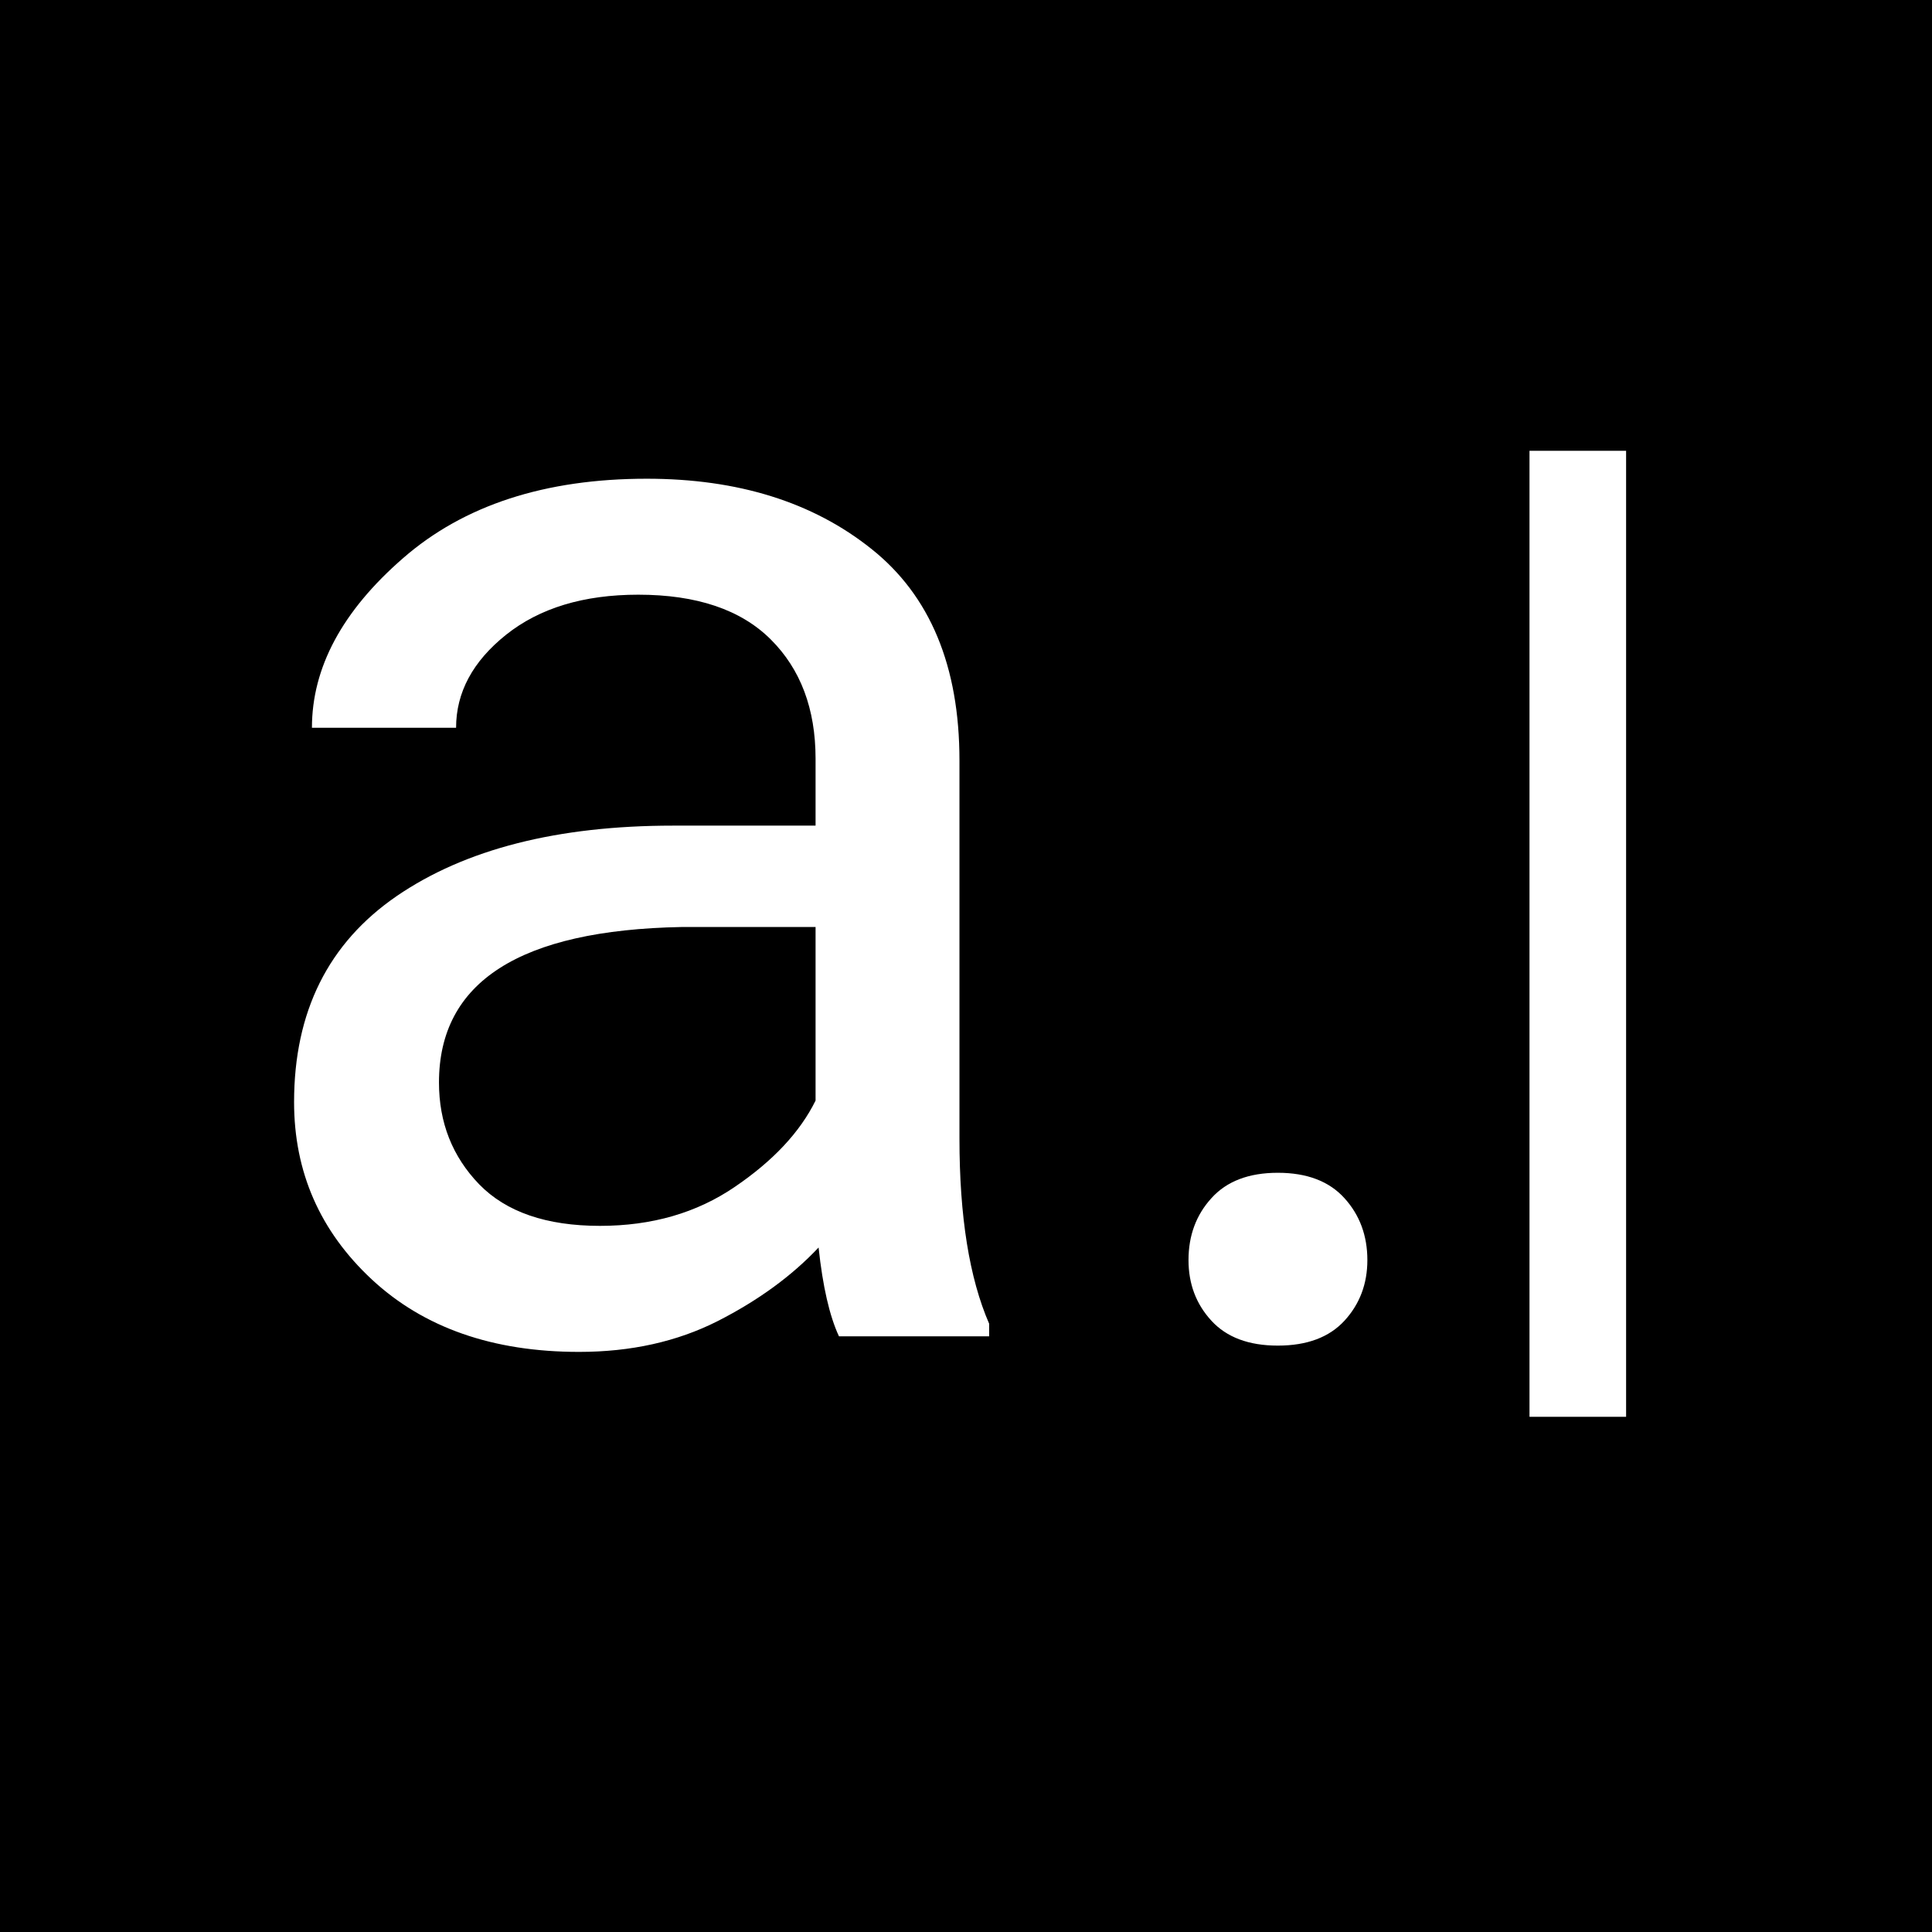
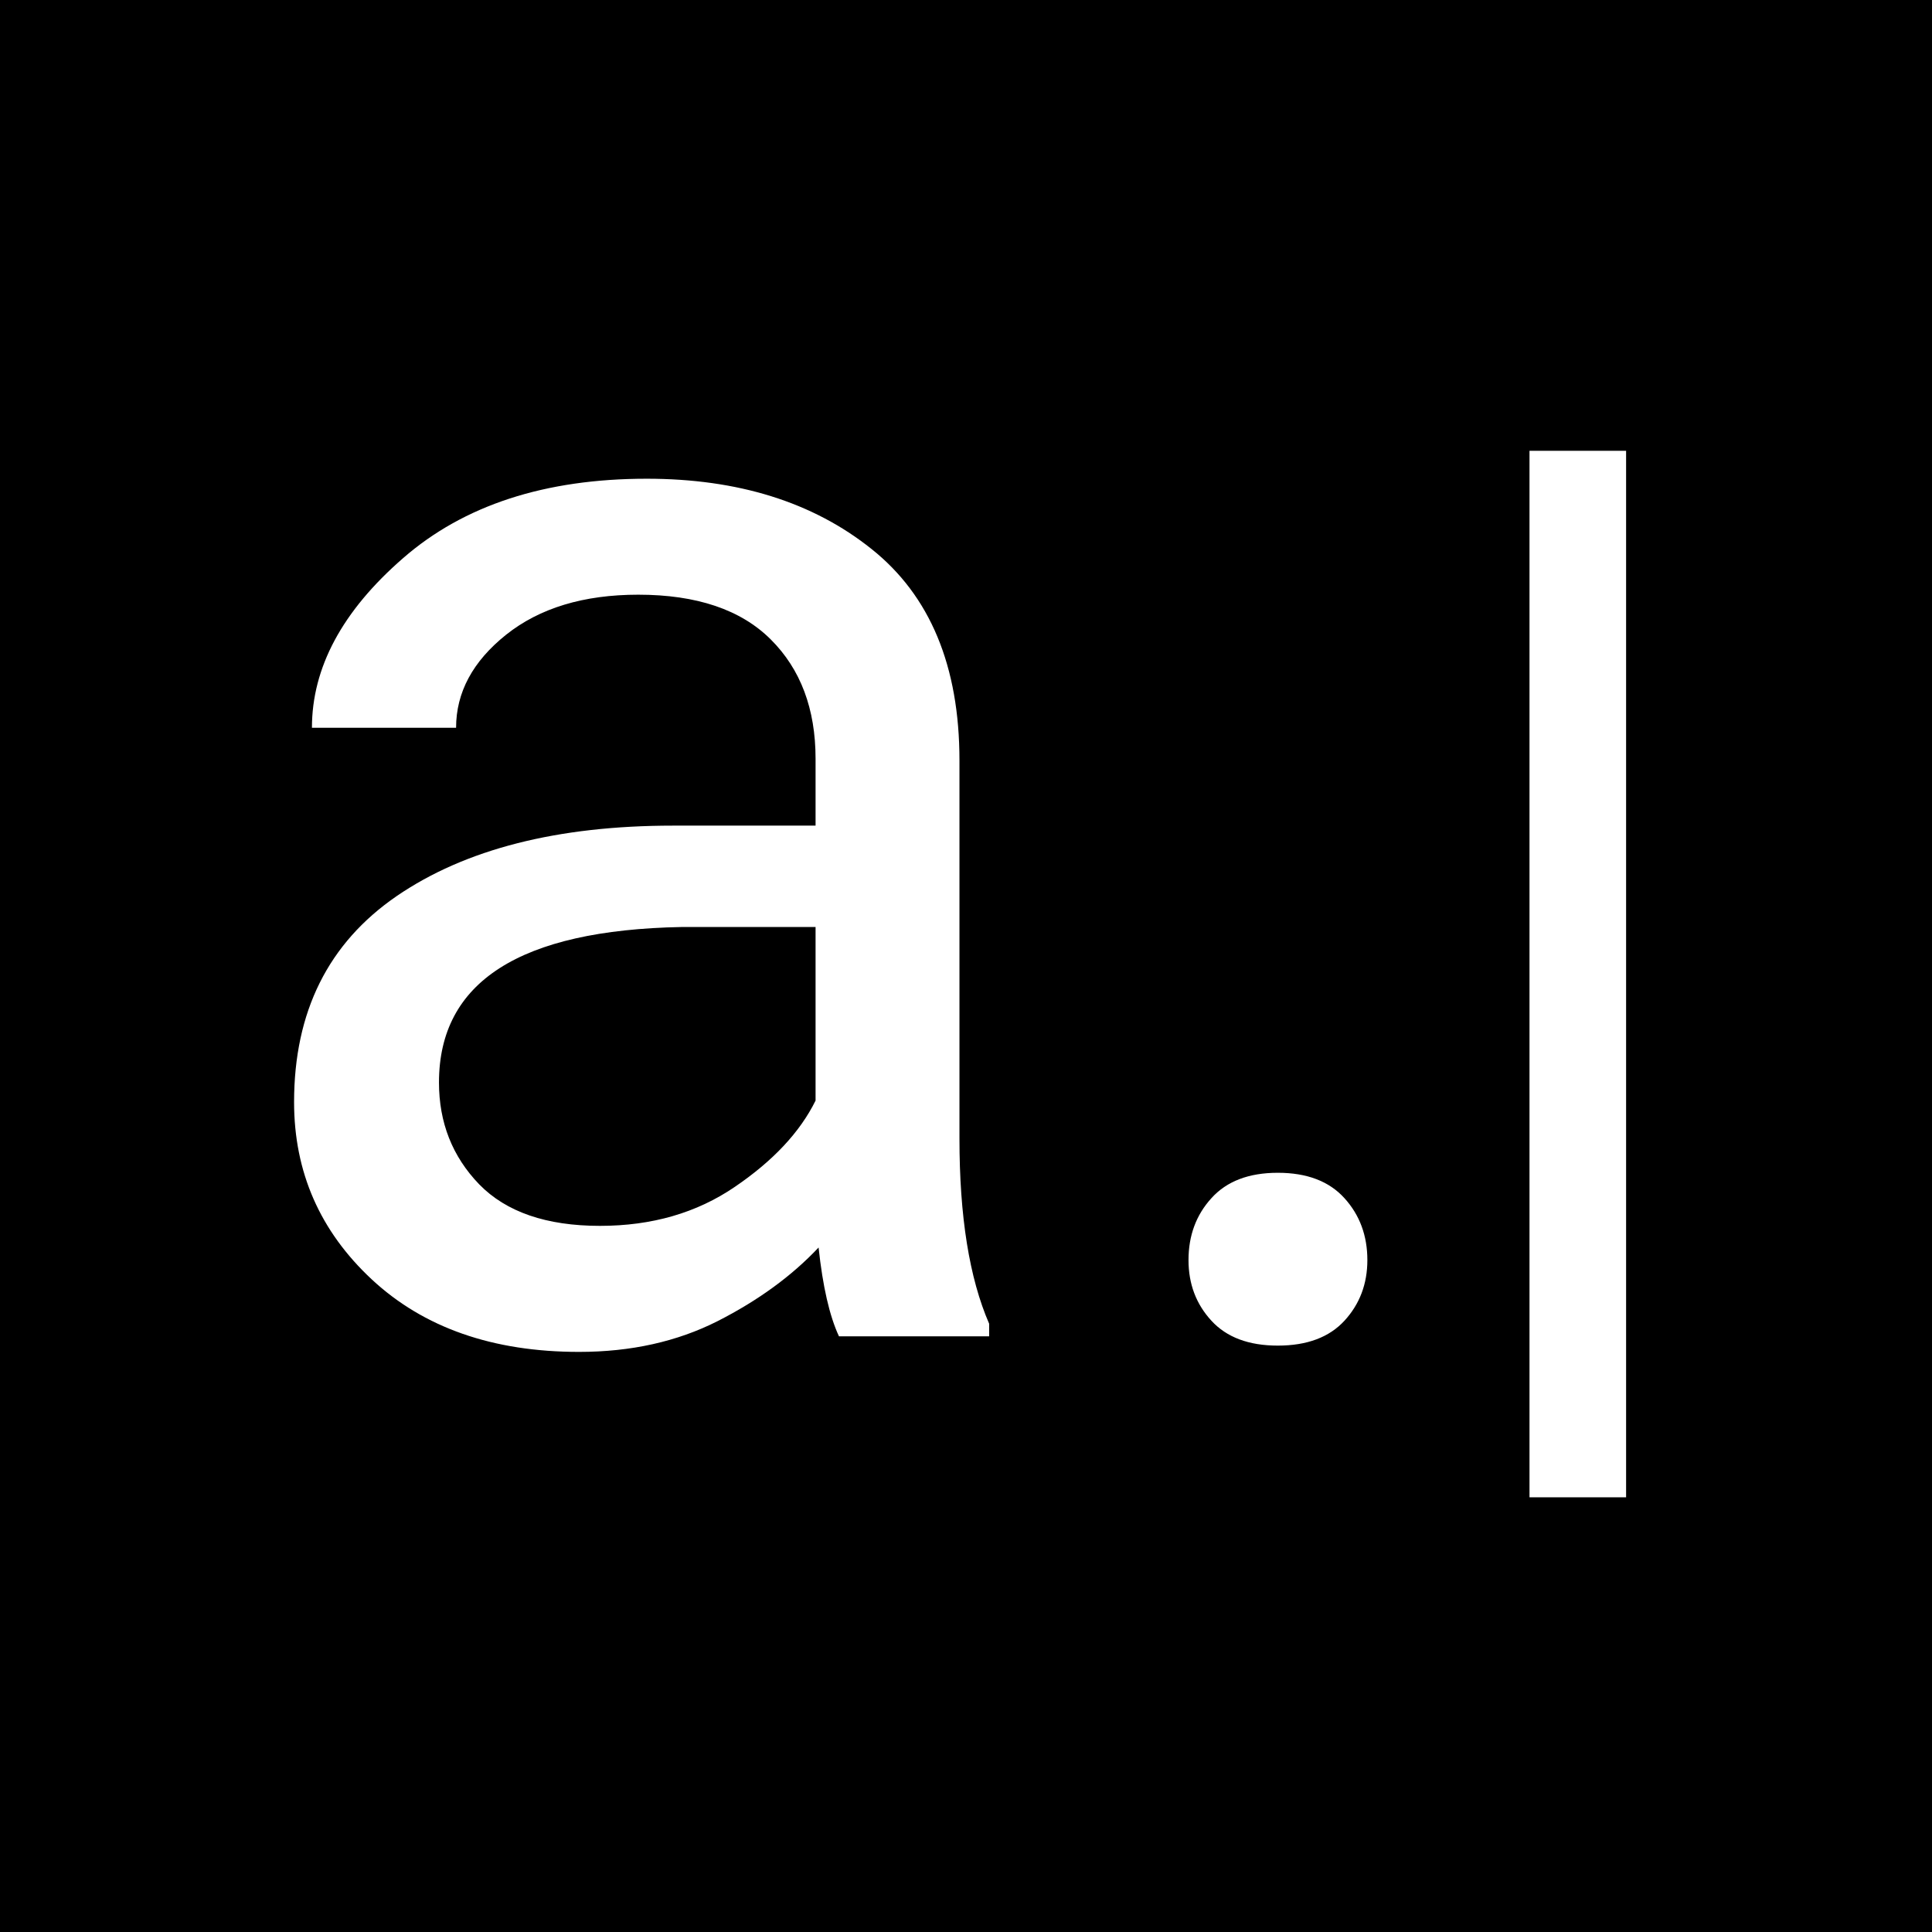
<svg xmlns="http://www.w3.org/2000/svg" width="120" height="120" viewBox="0 0 120 120">
  <style>
    .text {
      font-family: -apple-system, BlinkMacSystemFont, "Segoe UI", Roboto, Arial, sans-serif;
      font-size: 99px;
      fill: #ffffff;
    }
    .cursor {
      fill: #ffffff;
      animation: blink 1s steps(1) infinite;
    }
    @keyframes blink {
      50% { opacity: 0; }
    }
  </style>
  <rect width="100%" height="100%" fill="#000000" />
  <text x="13" y="83" class="text">a.</text>
-   <rect x="95" y="28" width="6" height="60" class="cursor" />
+   <rect x="95" y="28" width="6" height="65" class="cursor" />
</svg>
